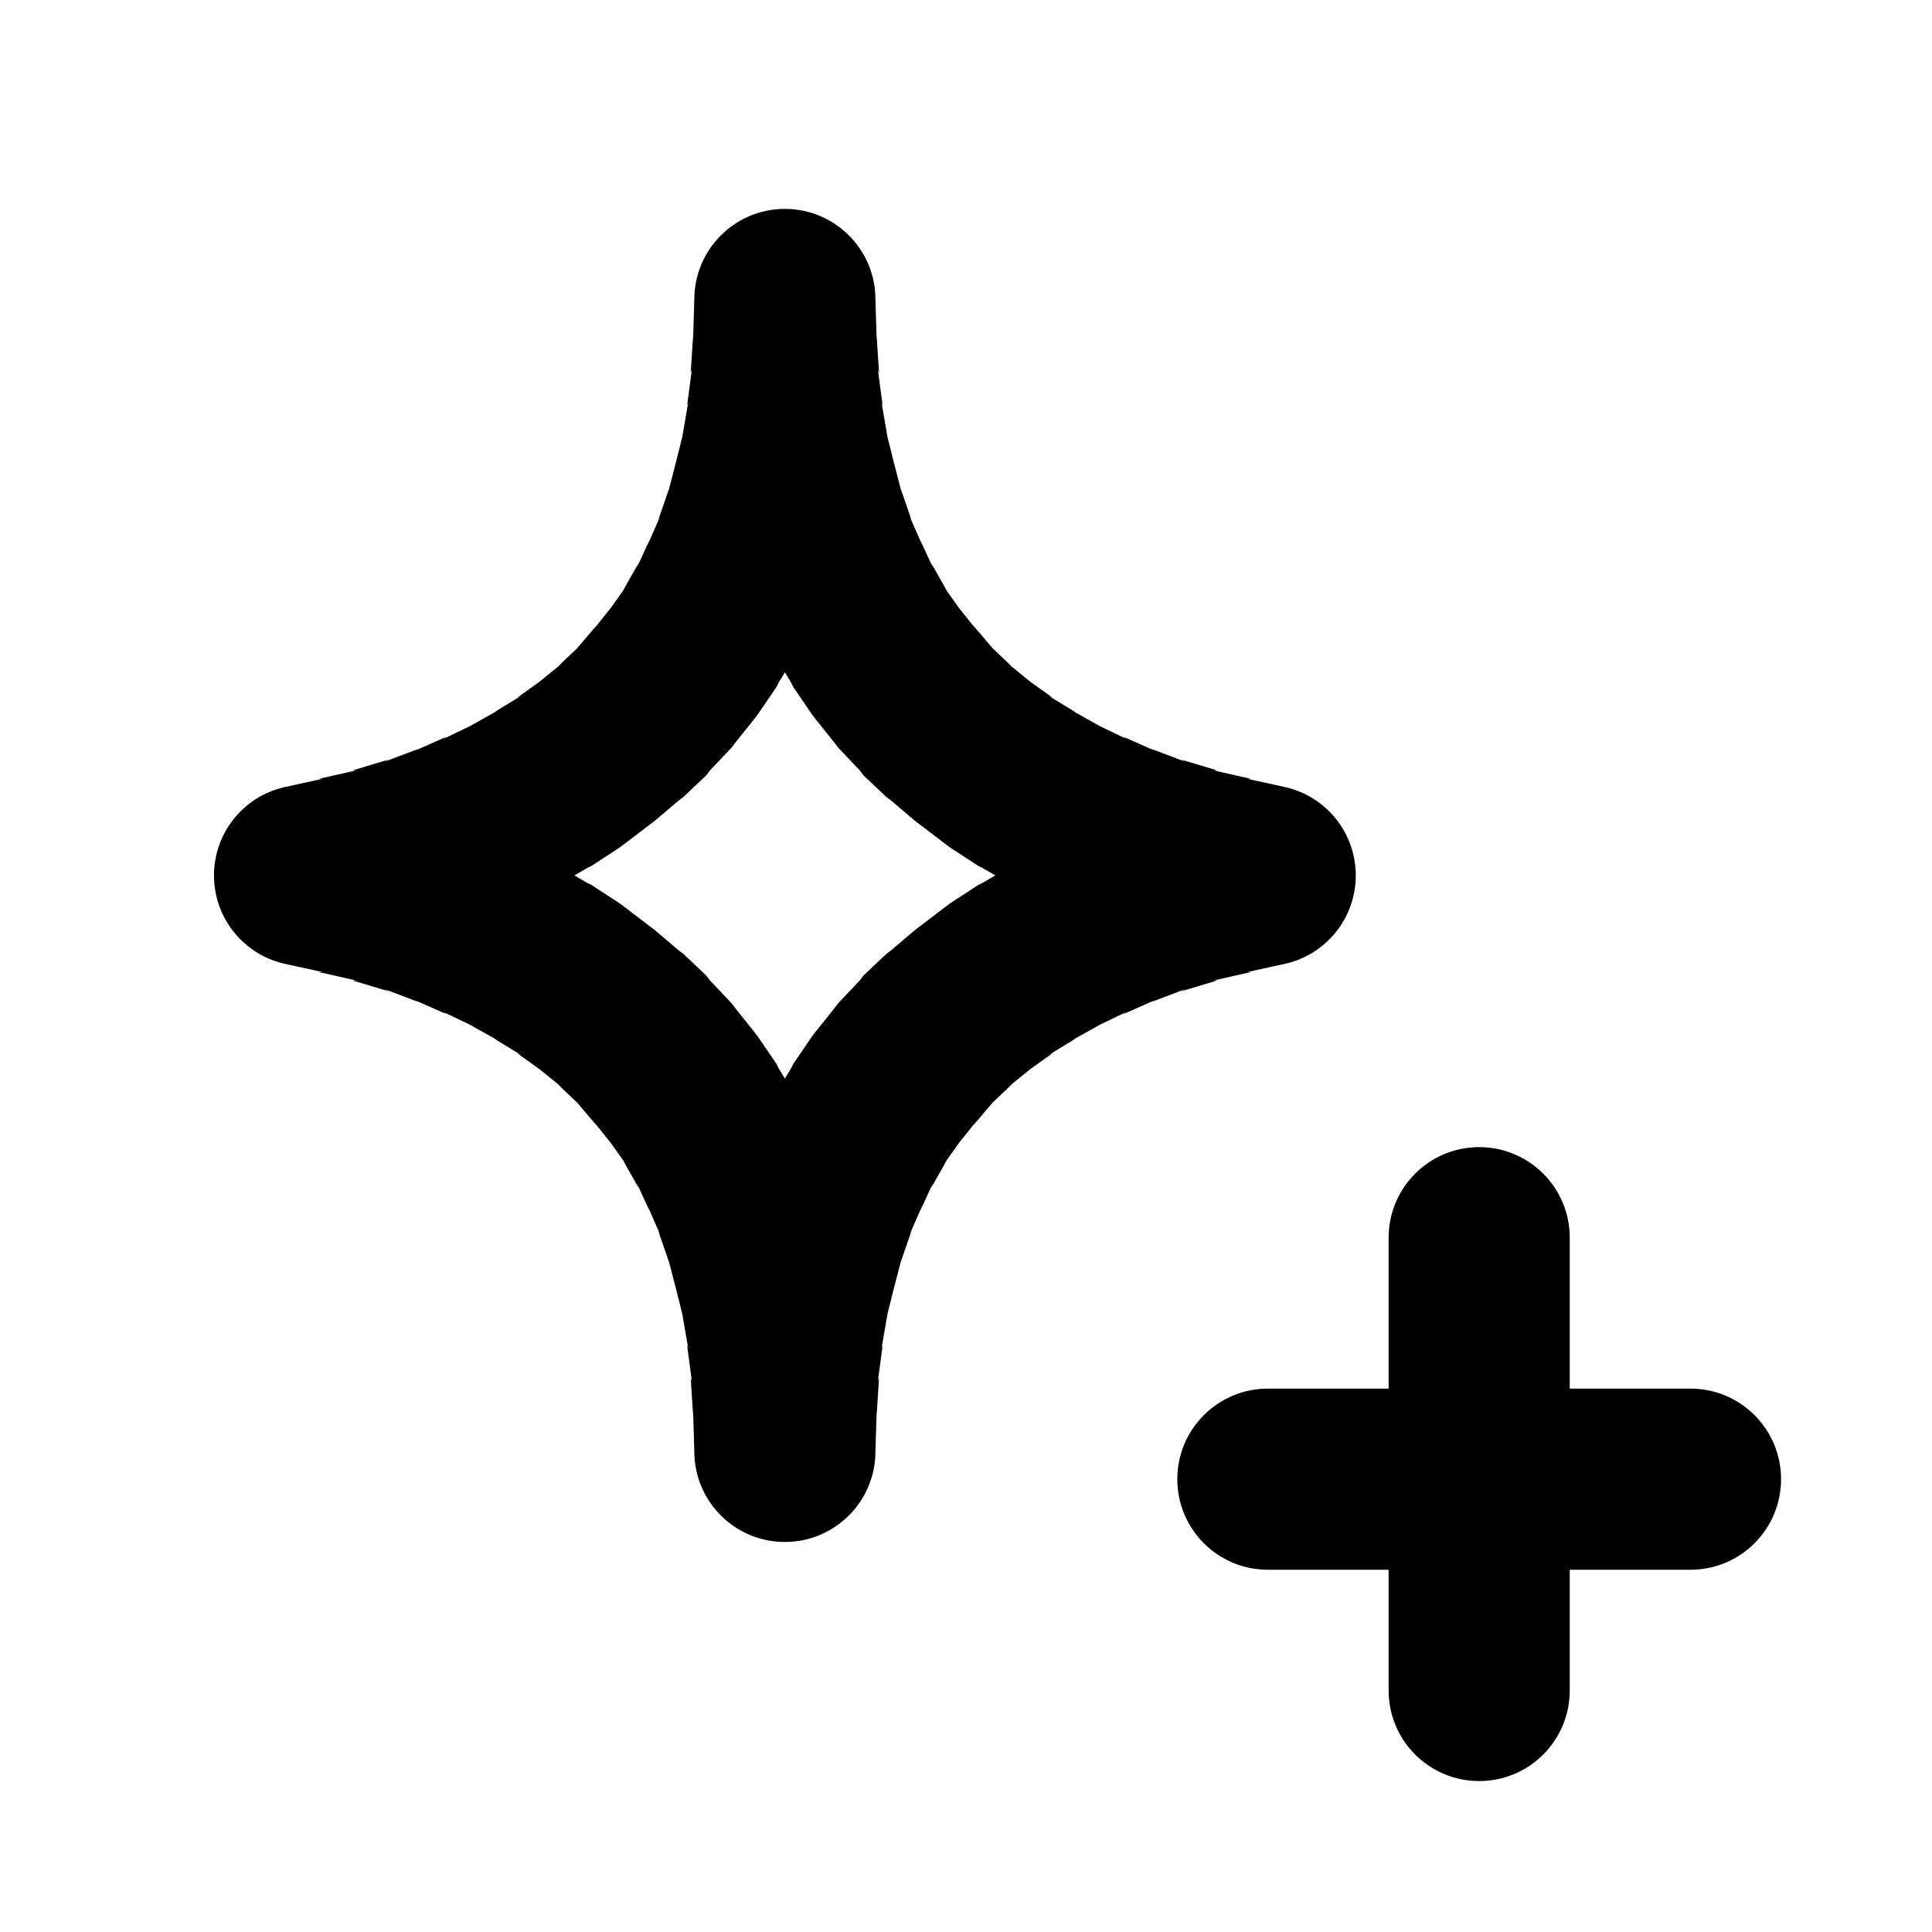
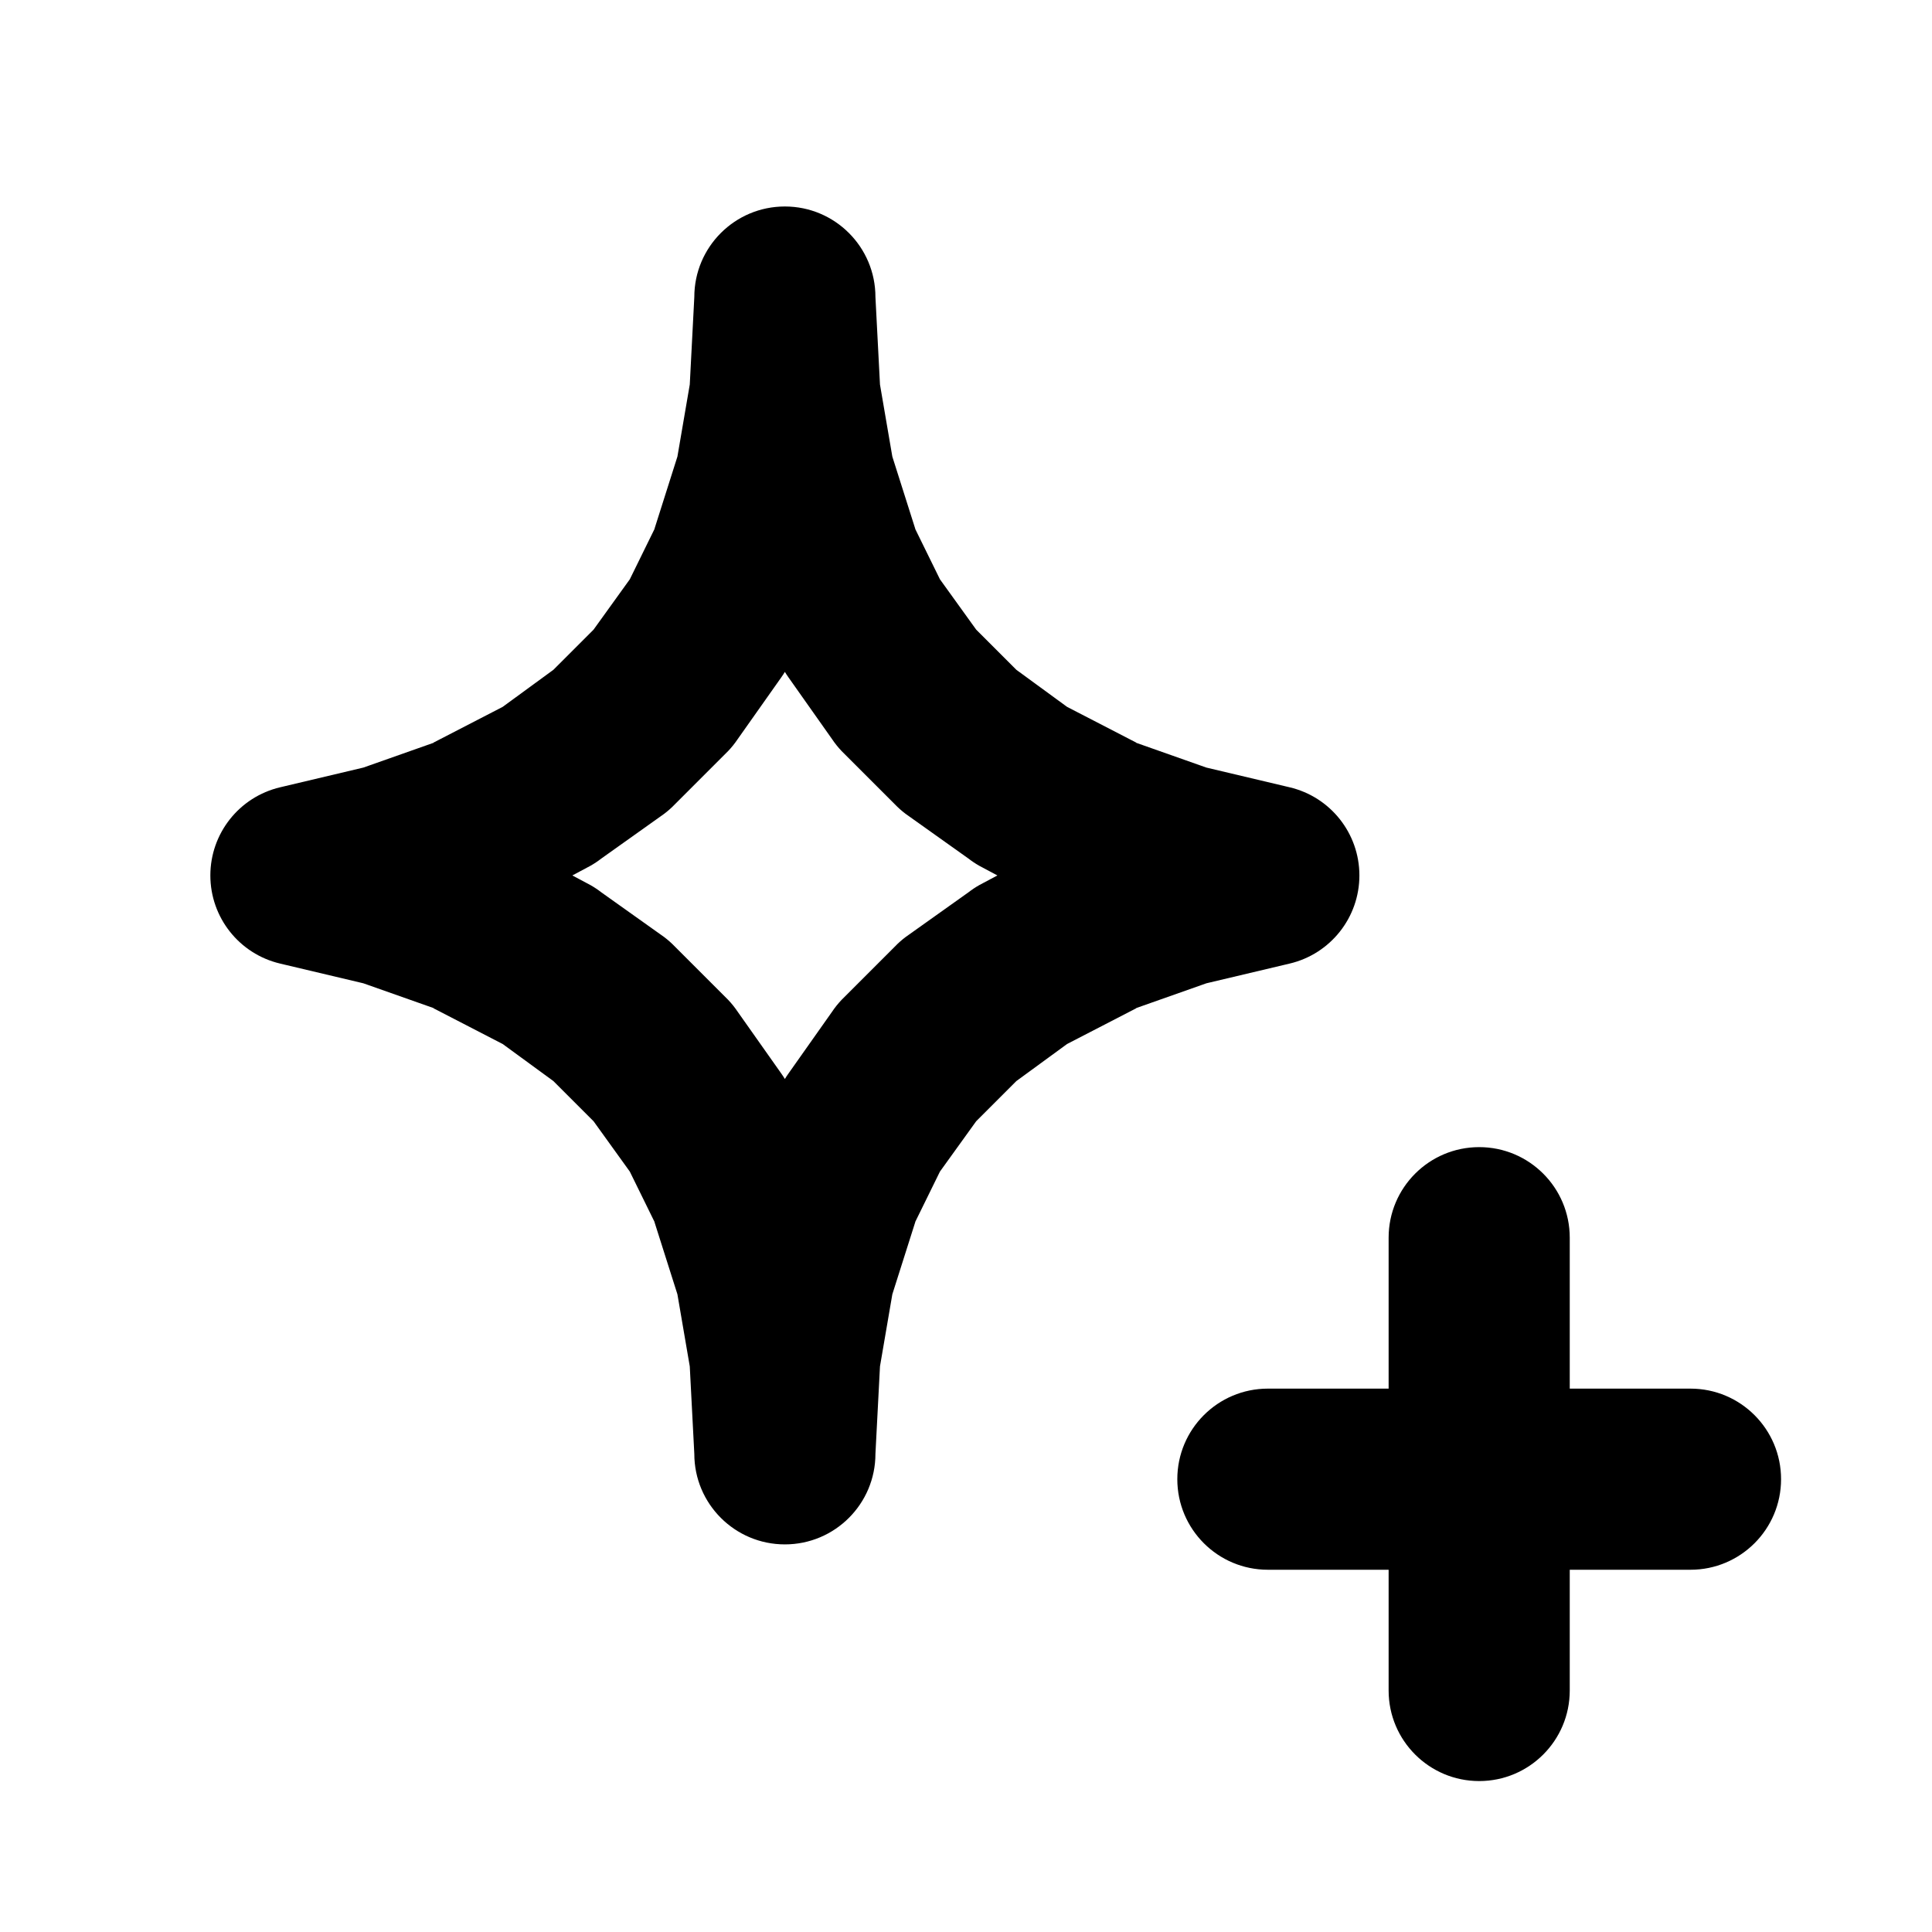
<svg xmlns="http://www.w3.org/2000/svg" viewBox="0 0 16 16">
-   <path d="M7.25 2.48L7.26 2.81L7.26 2.78L7.28 3.09L7.27 3.06L7.31 3.36L7.3 3.33L7.35 3.62L7.34 3.58L7.41 3.86L7.4 3.82L7.47 4.09L7.46 4.05L7.55 4.31L7.53 4.27L7.64 4.52L7.62 4.47L7.73 4.71L7.71 4.66L7.84 4.89L7.81 4.85L7.96 5.06L7.93 5.02L8.09 5.22L8.06 5.18L8.23 5.38L8.19 5.34L8.38 5.52L8.34 5.49L8.55 5.66L8.51 5.63L8.72 5.78L8.68 5.76L8.91 5.9L8.87 5.88L9.12 6.02L9.08 6L9.33 6.12L9.3 6.1L9.57 6.22L9.53 6.2L9.82 6.31L9.78 6.29L10.08 6.38L10.05 6.38L10.36 6.45L10.33 6.45L10.65 6.52A0.75 0.75 0 0 1 10.65 7.98L10.33 8.05L10.36 8.05L10.05 8.12L10.08 8.12L9.78 8.21L9.82 8.19L9.53 8.3L9.57 8.28L9.3 8.4L9.33 8.38L9.08 8.5L9.12 8.48L8.87 8.62L8.91 8.6L8.68 8.74L8.72 8.72L8.51 8.87L8.55 8.84L8.34 9.01L8.38 8.98L8.19 9.16L8.23 9.12L8.06 9.32L8.09 9.28L7.93 9.48L7.96 9.44L7.81 9.65L7.84 9.61L7.71 9.84L7.73 9.79L7.62 10.03L7.64 9.98L7.53 10.23L7.55 10.19L7.46 10.45L7.47 10.41L7.4 10.68L7.41 10.64L7.34 10.92L7.35 10.88L7.3 11.17L7.31 11.14L7.27 11.44L7.28 11.41L7.26 11.72L7.26 11.69L7.25 12.02A0.75 0.75 0 0 1 5.75 12.02L5.74 11.69L5.74 11.72L5.72 11.41L5.73 11.44L5.69 11.14L5.7 11.17L5.65 10.88L5.66 10.92L5.59 10.64L5.6 10.68L5.53 10.41L5.54 10.45L5.45 10.19L5.47 10.23L5.36 9.98L5.38 10.03L5.27 9.79L5.29 9.84L5.16 9.61L5.19 9.65L5.04 9.44L5.07 9.48L4.91 9.28L4.94 9.32L4.77 9.12L4.81 9.16L4.62 8.98L4.66 9.01L4.45 8.84L4.49 8.87L4.28 8.72L4.32 8.74L4.09 8.6L4.13 8.62L3.88 8.48L3.92 8.5L3.67 8.38L3.7 8.4L3.43 8.28L3.47 8.3L3.18 8.19L3.22 8.21L2.92 8.12L2.95 8.12L2.64 8.05L2.67 8.05L2.35 7.98A0.75 0.75 0 0 1 2.35 6.52L2.67 6.45L2.64 6.45L2.95 6.38L2.92 6.38L3.22 6.29L3.18 6.31L3.47 6.2L3.43 6.22L3.7 6.1L3.67 6.12L3.92 6L3.88 6.02L4.13 5.88L4.09 5.9L4.32 5.76L4.28 5.78L4.49 5.63L4.45 5.66L4.66 5.49L4.62 5.52L4.81 5.34L4.77 5.38L4.94 5.18L4.91 5.22L5.07 5.02L5.04 5.06L5.19 4.85L5.16 4.89L5.29 4.66L5.27 4.71L5.38 4.47L5.36 4.52L5.47 4.27L5.45 4.31L5.54 4.05L5.53 4.09L5.6 3.82L5.59 3.86L5.66 3.58L5.65 3.62L5.7 3.33L5.69 3.36L5.73 3.06L5.72 3.09L5.74 2.78L5.74 2.81L5.75 2.48A0.75 0.75 0 0 1 7.25 2.48ZM7.25 2.52L7.24 2.84L7.24 2.88L7.22 3.19L7.22 3.23L7.18 3.53L7.18 3.57L7.13 3.87L7.12 3.91L7.06 4.19L7.05 4.23L6.97 4.5L6.96 4.54L6.87 4.8L6.85 4.85L6.75 5.1L6.73 5.14L6.61 5.38L6.59 5.42L6.45 5.65L6.43 5.69L6.28 5.91L6.25 5.95L6.09 6.15L6.06 6.19L5.88 6.38L5.85 6.42L5.66 6.6L5.62 6.63L5.42 6.8L5.38 6.83L5.17 6.99L5.13 7.02L4.9 7.17L4.86 7.19L4.62 7.33L4.58 7.35L4.32 7.47L4.28 7.49L4.01 7.6L3.98 7.62L3.69 7.72L3.66 7.73L3.36 7.82L3.32 7.83L3.01 7.91L2.98 7.92L2.65 7.98L2.5 7.25L2.65 6.52L2.98 6.58L3.01 6.59L3.32 6.67L3.36 6.68L3.66 6.77L3.69 6.78L3.98 6.88L4.01 6.9L4.28 7.01L4.32 7.03L4.58 7.15L4.62 7.17L4.86 7.31L4.9 7.33L5.13 7.48L5.17 7.51L5.38 7.67L5.42 7.7L5.62 7.87L5.66 7.9L5.85 8.08L5.88 8.12L6.06 8.31L6.09 8.35L6.25 8.55L6.28 8.59L6.43 8.81L6.45 8.85L6.59 9.08L6.61 9.12L6.73 9.36L6.75 9.4L6.85 9.65L6.87 9.7L6.96 9.96L6.97 10L7.05 10.27L7.06 10.31L7.12 10.59L7.13 10.63L7.18 10.93L7.18 10.97L7.22 11.27L7.22 11.31L7.24 11.62L7.24 11.66L7.25 11.98L6.5 12L5.75 11.98L5.76 11.66L5.76 11.62L5.78 11.31L5.78 11.27L5.82 10.97L5.82 10.93L5.87 10.63L5.88 10.59L5.94 10.31L5.95 10.27L6.03 10L6.04 9.96L6.13 9.7L6.15 9.65L6.25 9.4L6.27 9.36L6.39 9.12L6.41 9.08L6.55 8.85L6.57 8.81L6.72 8.59L6.75 8.55L6.91 8.35L6.94 8.31L7.12 8.12L7.15 8.08L7.34 7.9L7.38 7.87L7.58 7.7L7.62 7.67L7.83 7.51L7.87 7.48L8.1 7.33L8.14 7.31L8.38 7.17L8.42 7.15L8.68 7.03L8.72 7.01L8.99 6.9L9.02 6.88L9.31 6.78L9.34 6.77L9.64 6.68L9.68 6.67L9.99 6.59L10.02 6.58L10.35 6.52L10.5 7.25L10.35 7.98L10.02 7.92L9.99 7.91L9.68 7.83L9.64 7.82L9.34 7.73L9.31 7.72L9.02 7.62L8.99 7.6L8.72 7.49L8.68 7.47L8.42 7.35L8.38 7.33L8.14 7.19L8.1 7.17L7.87 7.02L7.83 6.99L7.62 6.83L7.58 6.8L7.38 6.63L7.34 6.6L7.15 6.42L7.12 6.38L6.94 6.19L6.91 6.15L6.75 5.95L6.72 5.91L6.57 5.69L6.55 5.65L6.41 5.42L6.39 5.38L6.27 5.14L6.25 5.1L6.15 4.85L6.13 4.8L6.04 4.54L6.03 4.5L5.95 4.23L5.94 4.19L5.88 3.91L5.87 3.87L5.82 3.57L5.82 3.53L5.78 3.23L5.78 3.19L5.76 2.88L5.76 2.84L5.75 2.52L6.5 2.5L7.25 2.52ZM13 10.25L13 14A0.75 0.75 0 0 1 11.5 14L11.5 10.25A0.75 0.75 0 0 1 13 10.25ZM10.5 11.5L14 11.5A0.75 0.75 0 0 1 14 13L10.5 13A0.75 0.75 0 0 1 10.5 11.5Z" />
+   <path d="M7.25 2.46L7.29 3.23L6.54 3.27L7.28 3.14L7.4 3.84L6.66 3.97L7.38 3.75L7.58 4.38L6.86 4.61L7.53 4.28L7.81 4.85L7.14 5.18L7.75 4.75L8.11 5.25L7.5 5.69L8.03 5.16L8.47 5.6L7.94 6.13L8.38 5.52L8.9 5.9L8.46 6.51L8.81 5.84L9.41 6.15L9.06 6.82L9.32 6.12L10 6.36L9.74 7.07L9.92 6.34L10.68 6.52A0.75 0.75 0 0 1 10.68 7.98L9.92 8.16L9.74 7.43L10 8.14L9.32 8.38L9.06 7.68L9.41 8.35L8.81 8.66L8.46 7.99L8.9 8.6L8.38 8.98L7.94 8.37L8.47 8.9L8.03 9.34L7.5 8.81L8.11 9.25L7.75 9.75L7.14 9.32L7.81 9.65L7.53 10.22L6.86 9.89L7.58 10.12L7.38 10.75L6.66 10.53L7.4 10.66L7.28 11.36L6.54 11.23L7.29 11.27L7.25 12.04A0.75 0.75 0 0 1 5.75 12.04L5.71 11.27L6.46 11.23L5.72 11.36L5.6 10.66L6.34 10.53L5.62 10.75L5.42 10.12L6.14 9.89L5.47 10.22L5.19 9.65L5.86 9.32L5.25 9.75L4.89 9.25L5.5 8.81L4.97 9.34L4.53 8.9L5.06 8.37L4.62 8.98L4.1 8.6L4.54 7.99L4.19 8.66L3.59 8.35L3.94 7.68L3.68 8.38L3 8.14L3.26 7.43L3.08 8.16L2.32 7.98A0.75 0.75 0 0 1 2.32 6.52L3.08 6.34L3.26 7.07L3 6.36L3.68 6.12L3.94 6.82L3.59 6.15L4.19 5.84L4.54 6.51L4.1 5.9L4.62 5.52L5.06 6.13L4.53 5.6L4.97 5.16L5.5 5.69L4.89 5.25L5.25 4.75L5.86 5.18L5.19 4.85L5.47 4.28L6.14 4.61L5.42 4.38L5.62 3.75L6.34 3.97L5.6 3.84L5.72 3.14L6.46 3.27L5.71 3.23L5.75 2.46A0.75 0.75 0 0 1 7.25 2.46ZM7.25 2.54L7.21 3.31A0.75 0.75 0 0 1 7.2 3.39L7.08 4.1A0.75 0.75 0 0 1 7.06 4.19L6.86 4.83A0.75 0.75 0 0 1 6.81 4.94L6.53 5.51A0.75 0.75 0 0 1 6.47 5.61L6.11 6.12A0.75 0.75 0 0 1 6.03 6.22L5.59 6.66A0.75 0.75 0 0 1 5.5 6.74L4.98 7.11A0.75 0.75 0 0 1 4.89 7.17L4.29 7.49A0.75 0.75 0 0 1 4.2 7.52L3.52 7.77A0.75 0.75 0 0 1 3.44 7.8L2.68 7.98L2.5 7.25L2.68 6.52L3.44 6.7A0.75 0.75 0 0 1 3.52 6.73L4.2 6.98A0.75 0.75 0 0 1 4.29 7.01L4.89 7.33A0.75 0.75 0 0 1 4.98 7.39L5.5 7.76A0.75 0.75 0 0 1 5.59 7.84L6.03 8.28A0.75 0.75 0 0 1 6.11 8.38L6.47 8.89A0.75 0.75 0 0 1 6.53 8.99L6.81 9.56A0.75 0.75 0 0 1 6.86 9.67L7.06 10.31A0.75 0.75 0 0 1 7.08 10.4L7.2 11.11A0.75 0.75 0 0 1 7.21 11.19L7.25 11.96L6.5 12L5.75 11.96L5.79 11.19A0.75 0.75 0 0 1 5.8 11.11L5.92 10.4A0.75 0.75 0 0 1 5.94 10.31L6.14 9.67A0.75 0.75 0 0 1 6.19 9.56L6.47 8.99A0.75 0.75 0 0 1 6.53 8.89L6.89 8.38A0.75 0.75 0 0 1 6.97 8.28L7.41 7.84A0.75 0.75 0 0 1 7.5 7.76L8.02 7.39A0.75 0.75 0 0 1 8.11 7.33L8.71 7.01A0.75 0.75 0 0 1 8.8 6.98L9.48 6.73A0.75 0.75 0 0 1 9.56 6.7L10.32 6.52L10.5 7.25L10.32 7.98L9.56 7.8A0.75 0.75 0 0 1 9.48 7.77L8.8 7.52A0.75 0.75 0 0 1 8.71 7.49L8.11 7.17A0.75 0.75 0 0 1 8.02 7.11L7.5 6.74A0.75 0.75 0 0 1 7.41 6.66L6.97 6.22A0.75 0.75 0 0 1 6.89 6.12L6.53 5.61A0.75 0.75 0 0 1 6.47 5.51L6.19 4.94A0.75 0.75 0 0 1 6.14 4.83L5.94 4.19A0.75 0.75 0 0 1 5.92 4.1L5.8 3.39A0.75 0.75 0 0 1 5.79 3.31L5.75 2.54L6.5 2.5L7.25 2.54ZM13 10.25L13 14A0.75 0.75 0 0 1 11.5 14L11.5 10.25A0.75 0.75 0 0 1 13 10.25ZM10.5 11.5L14 11.5A0.75 0.75 0 0 1 14 13L10.5 13A0.75 0.75 0 0 1 10.5 11.5Z" />
</svg>
